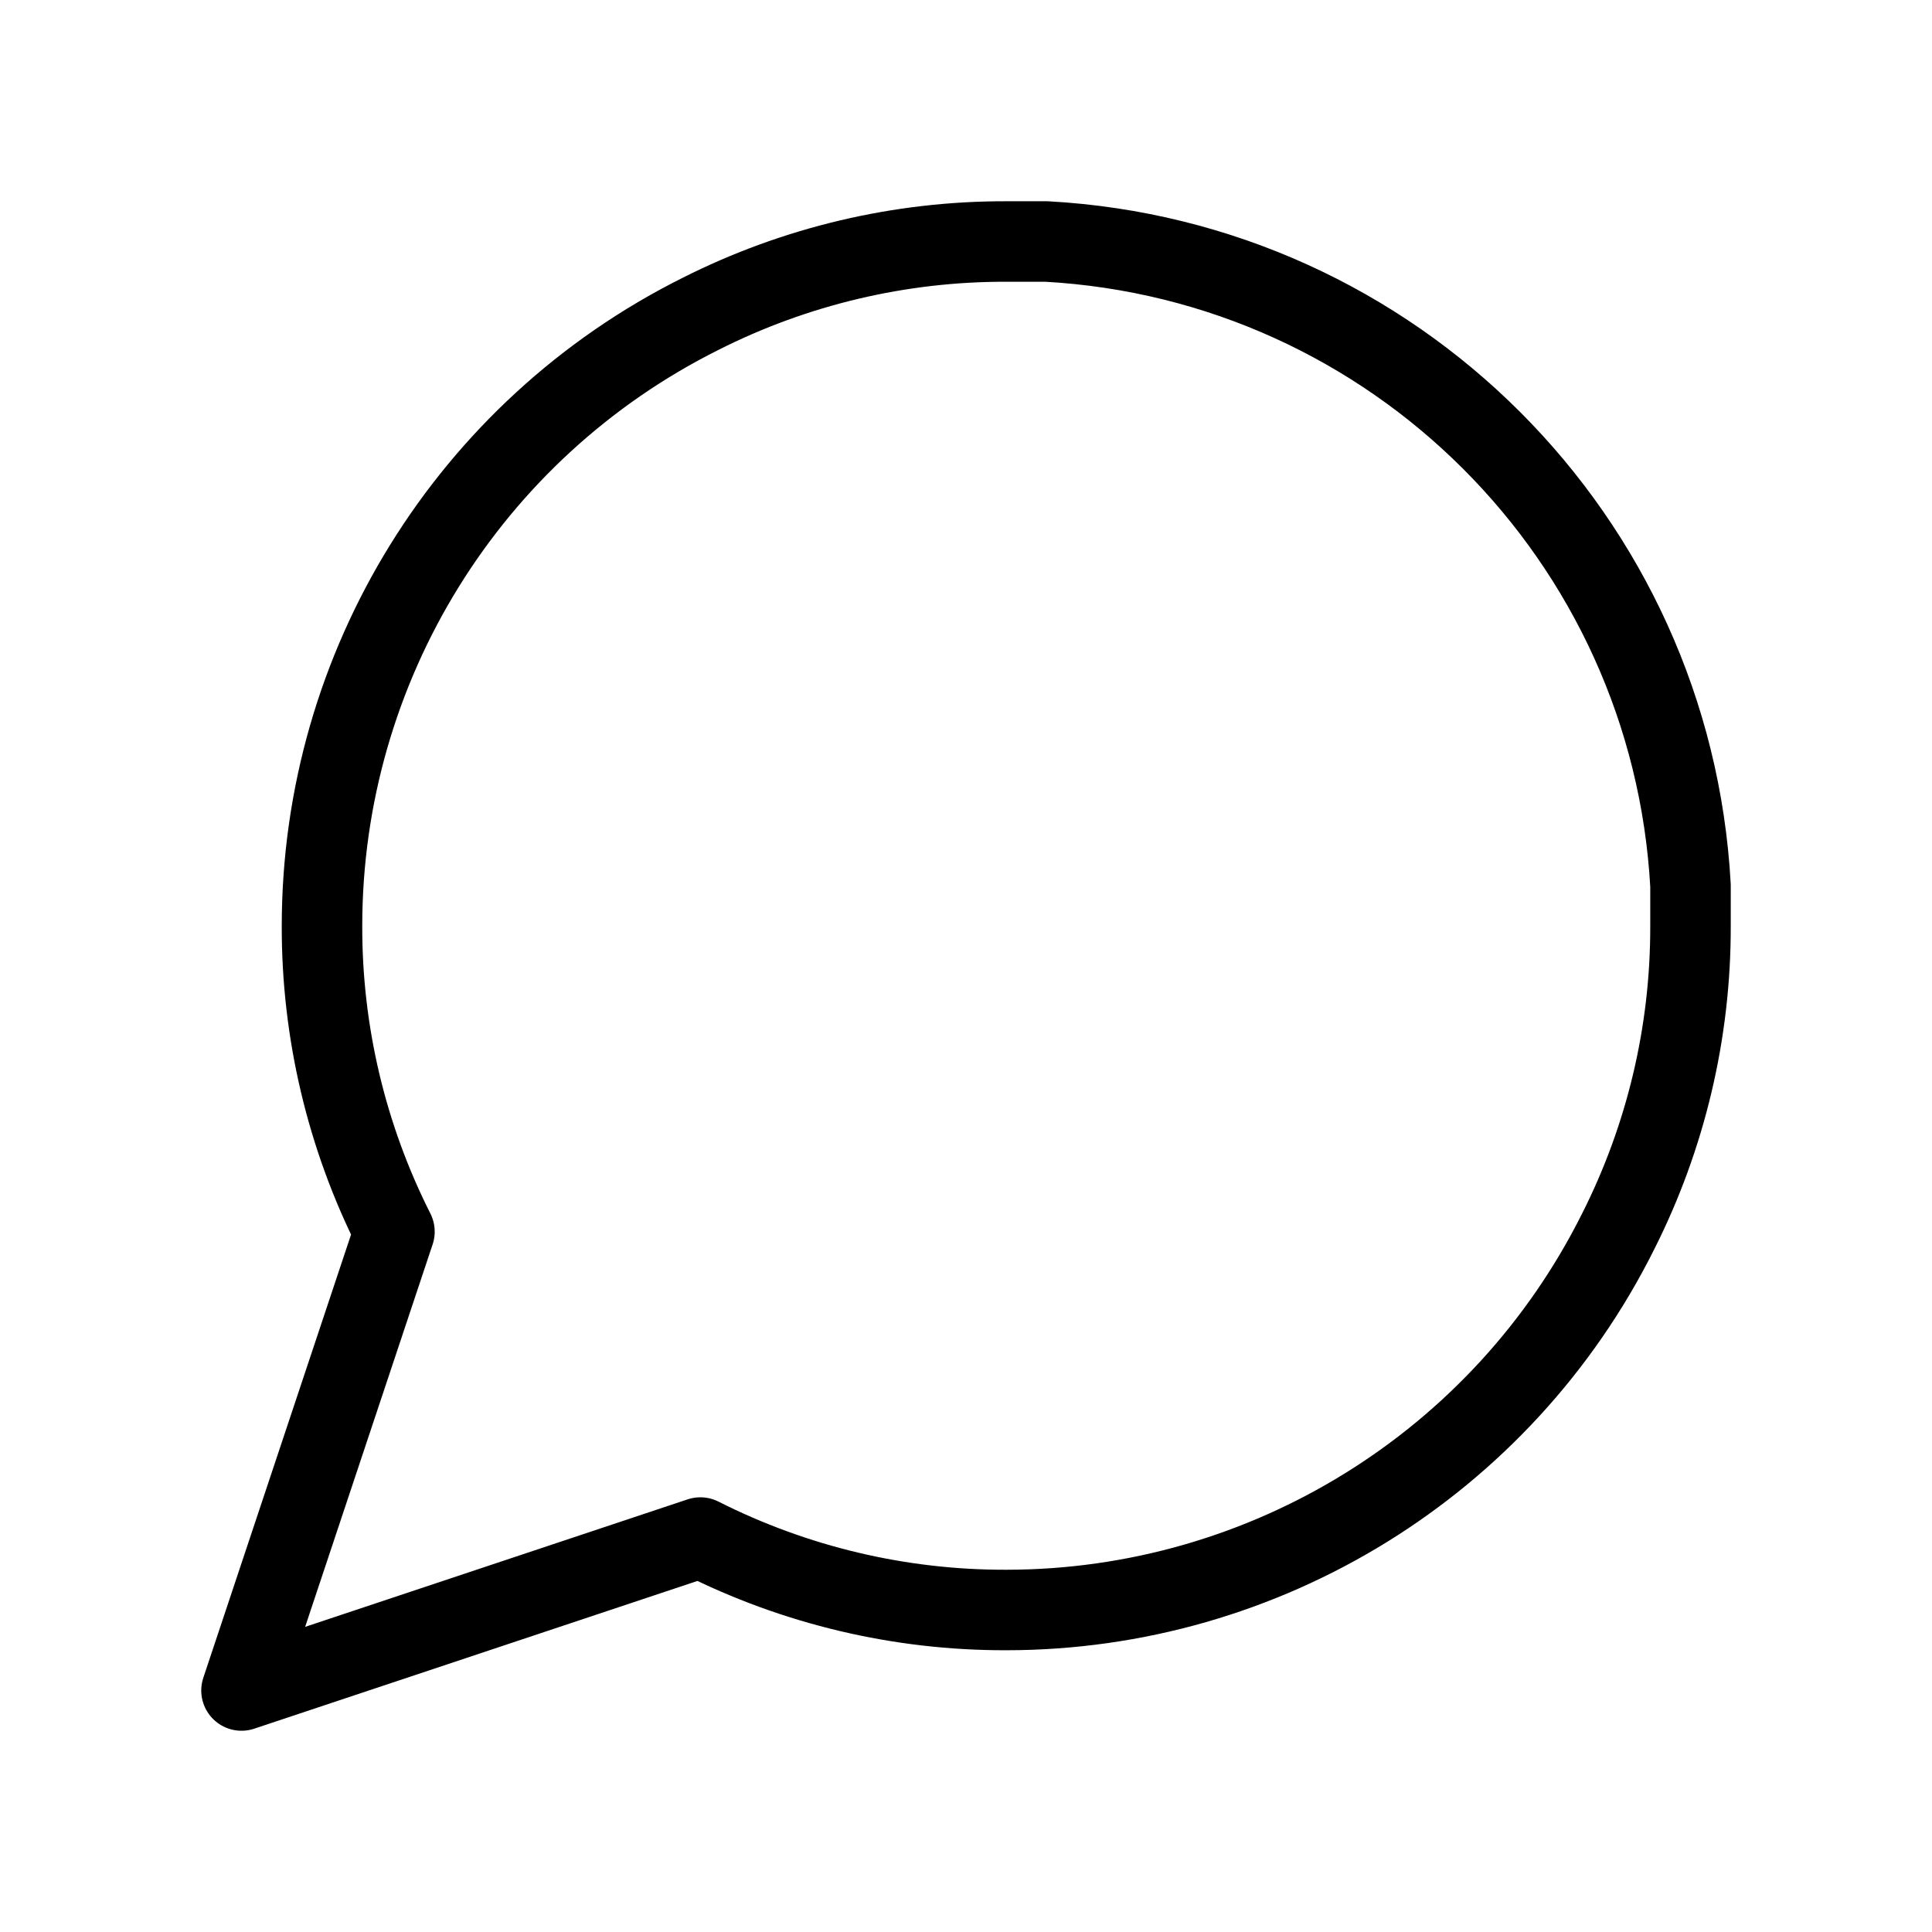
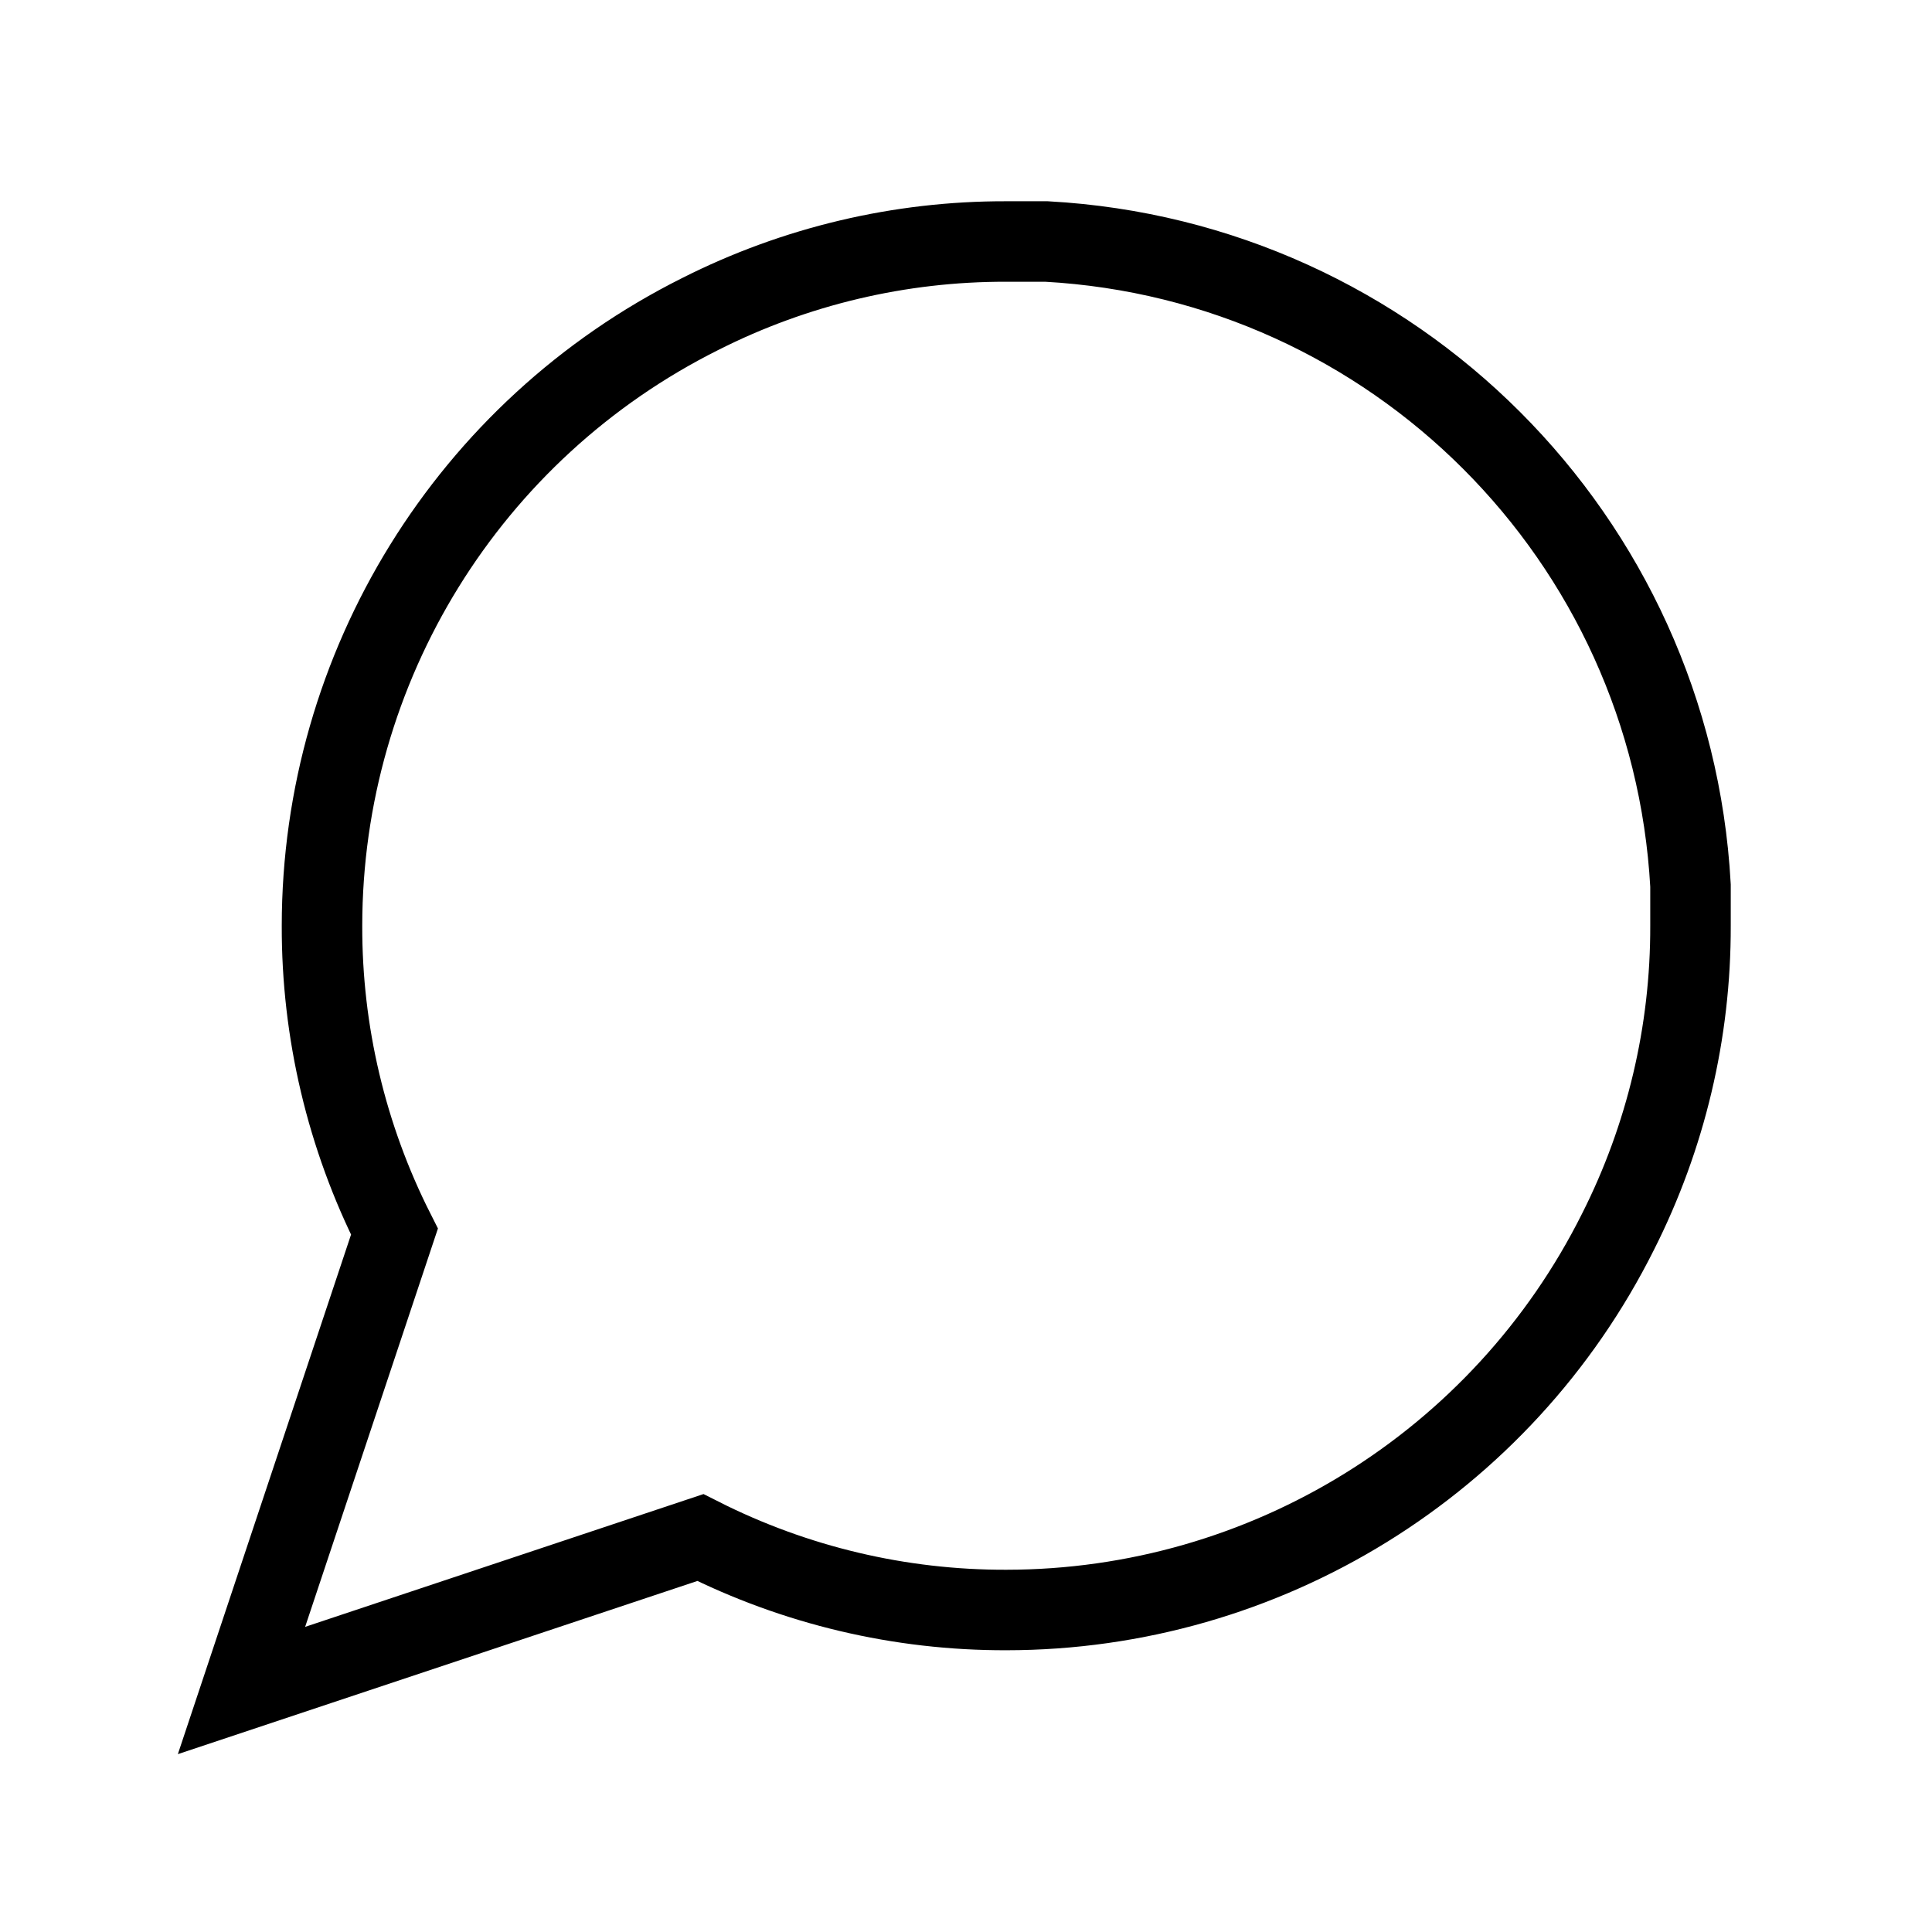
- <svg xmlns="http://www.w3.org/2000/svg" width="24" height="24" viewBox="0 0 24 24" fill="none" stroke="currentColor" strokeWidth="2" stroke-linecap="round" stroke-linejoin="round" class="feather feather-message-circle">
+ <svg xmlns="http://www.w3.org/2000/svg" width="24" height="24" viewBox="0 0 24 24" fill="none" stroke="currentColor" strokeWidth="2" strokeLinecap="round" strokeLinejoin="round" className="feather feather-message-circle">
  <path d="M21 11.5a8.38 8.38 0 0 1-.9 3.8 8.5 8.5 0 0 1-7.6 4.7 8.38 8.38 0 0 1-3.8-.9L3 21l1.9-5.7a8.38 8.38 0 0 1-.9-3.8 8.5 8.5 0 0 1 4.7-7.6 8.38 8.38 0 0 1 3.8-.9h.5a8.48 8.48 0 0 1 8 8v.5z" />
</svg>
